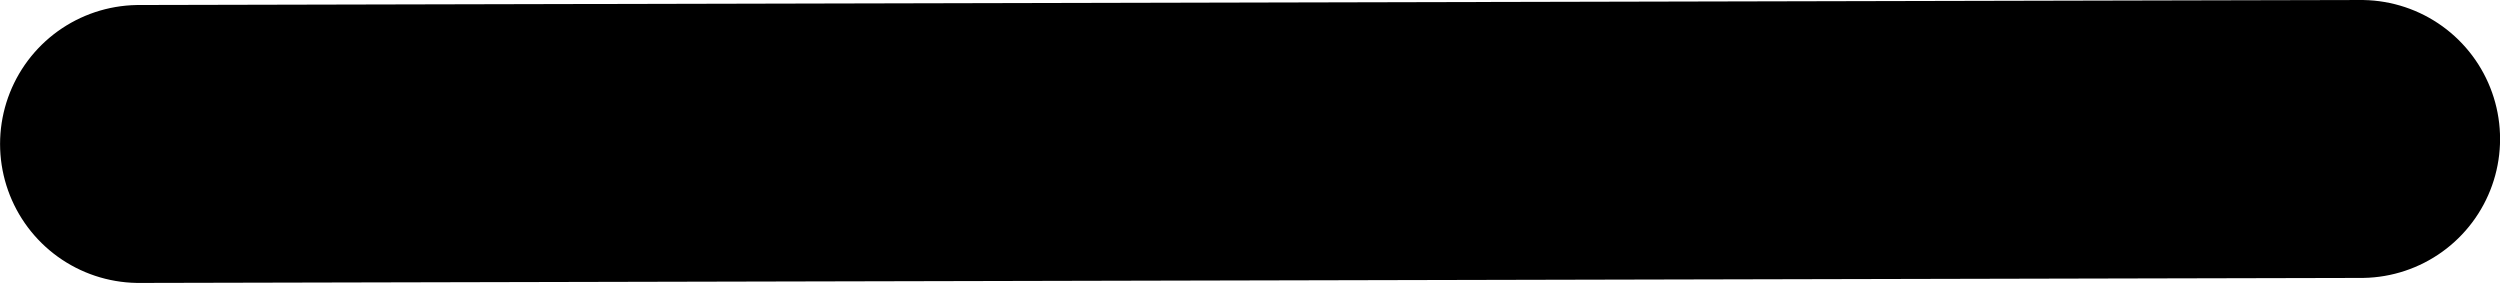
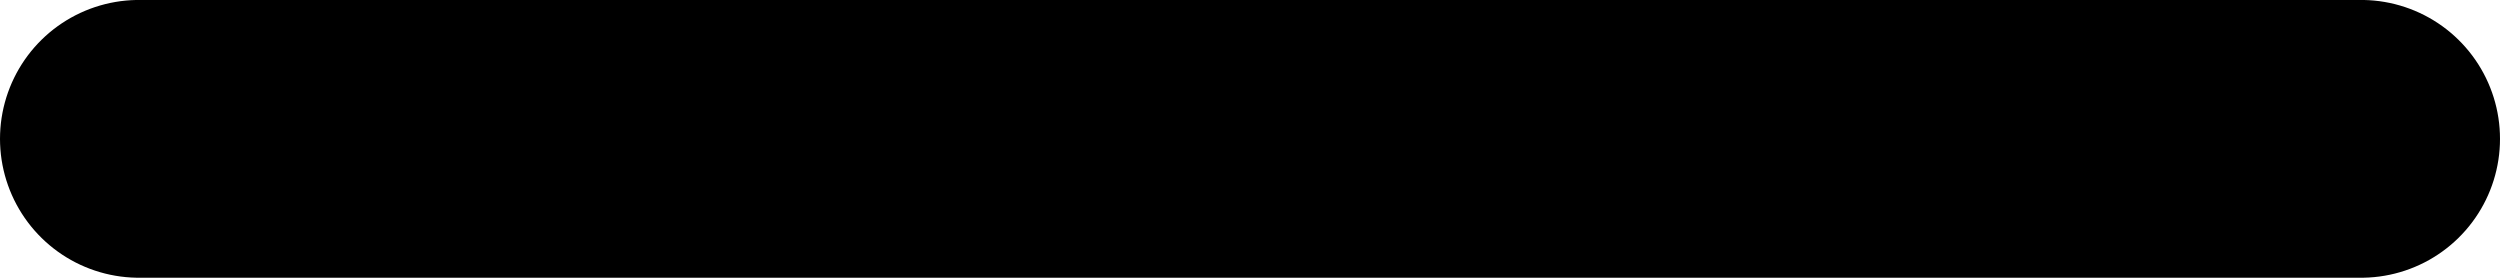
- <svg xmlns="http://www.w3.org/2000/svg" version="1.1" width="26.986" height="3.054" viewBox="0,0,26.986,3.054">
-   <g transform="translate(-237.4373,-177.0719)">
+ <svg xmlns="http://www.w3.org/2000/svg" version="1.1" width="27" height="3" viewBox="0,0,27,3">
+   <g transform="translate(-237.375,-174.6235)">
    <g data-paper-data="{&quot;isPaintingLayer&quot;:true}" fill="none" fill-rule="nonzero" stroke="#000000" stroke-linecap="round" stroke-linejoin="miter" stroke-miterlimit="10" stroke-dasharray="" stroke-dashoffset="0" style="mix-blend-mode: normal">
      <path d="" stroke-width="5" />
      <path d="" stroke-width="2" />
      <path d="" stroke-width="2" />
-       <path d="M262.924,178.572l-23.986,0.054" stroke-width="3" />
+       <path d="M238.875,176.123h24" stroke-width="3" />
    </g>
  </g>
</svg>
